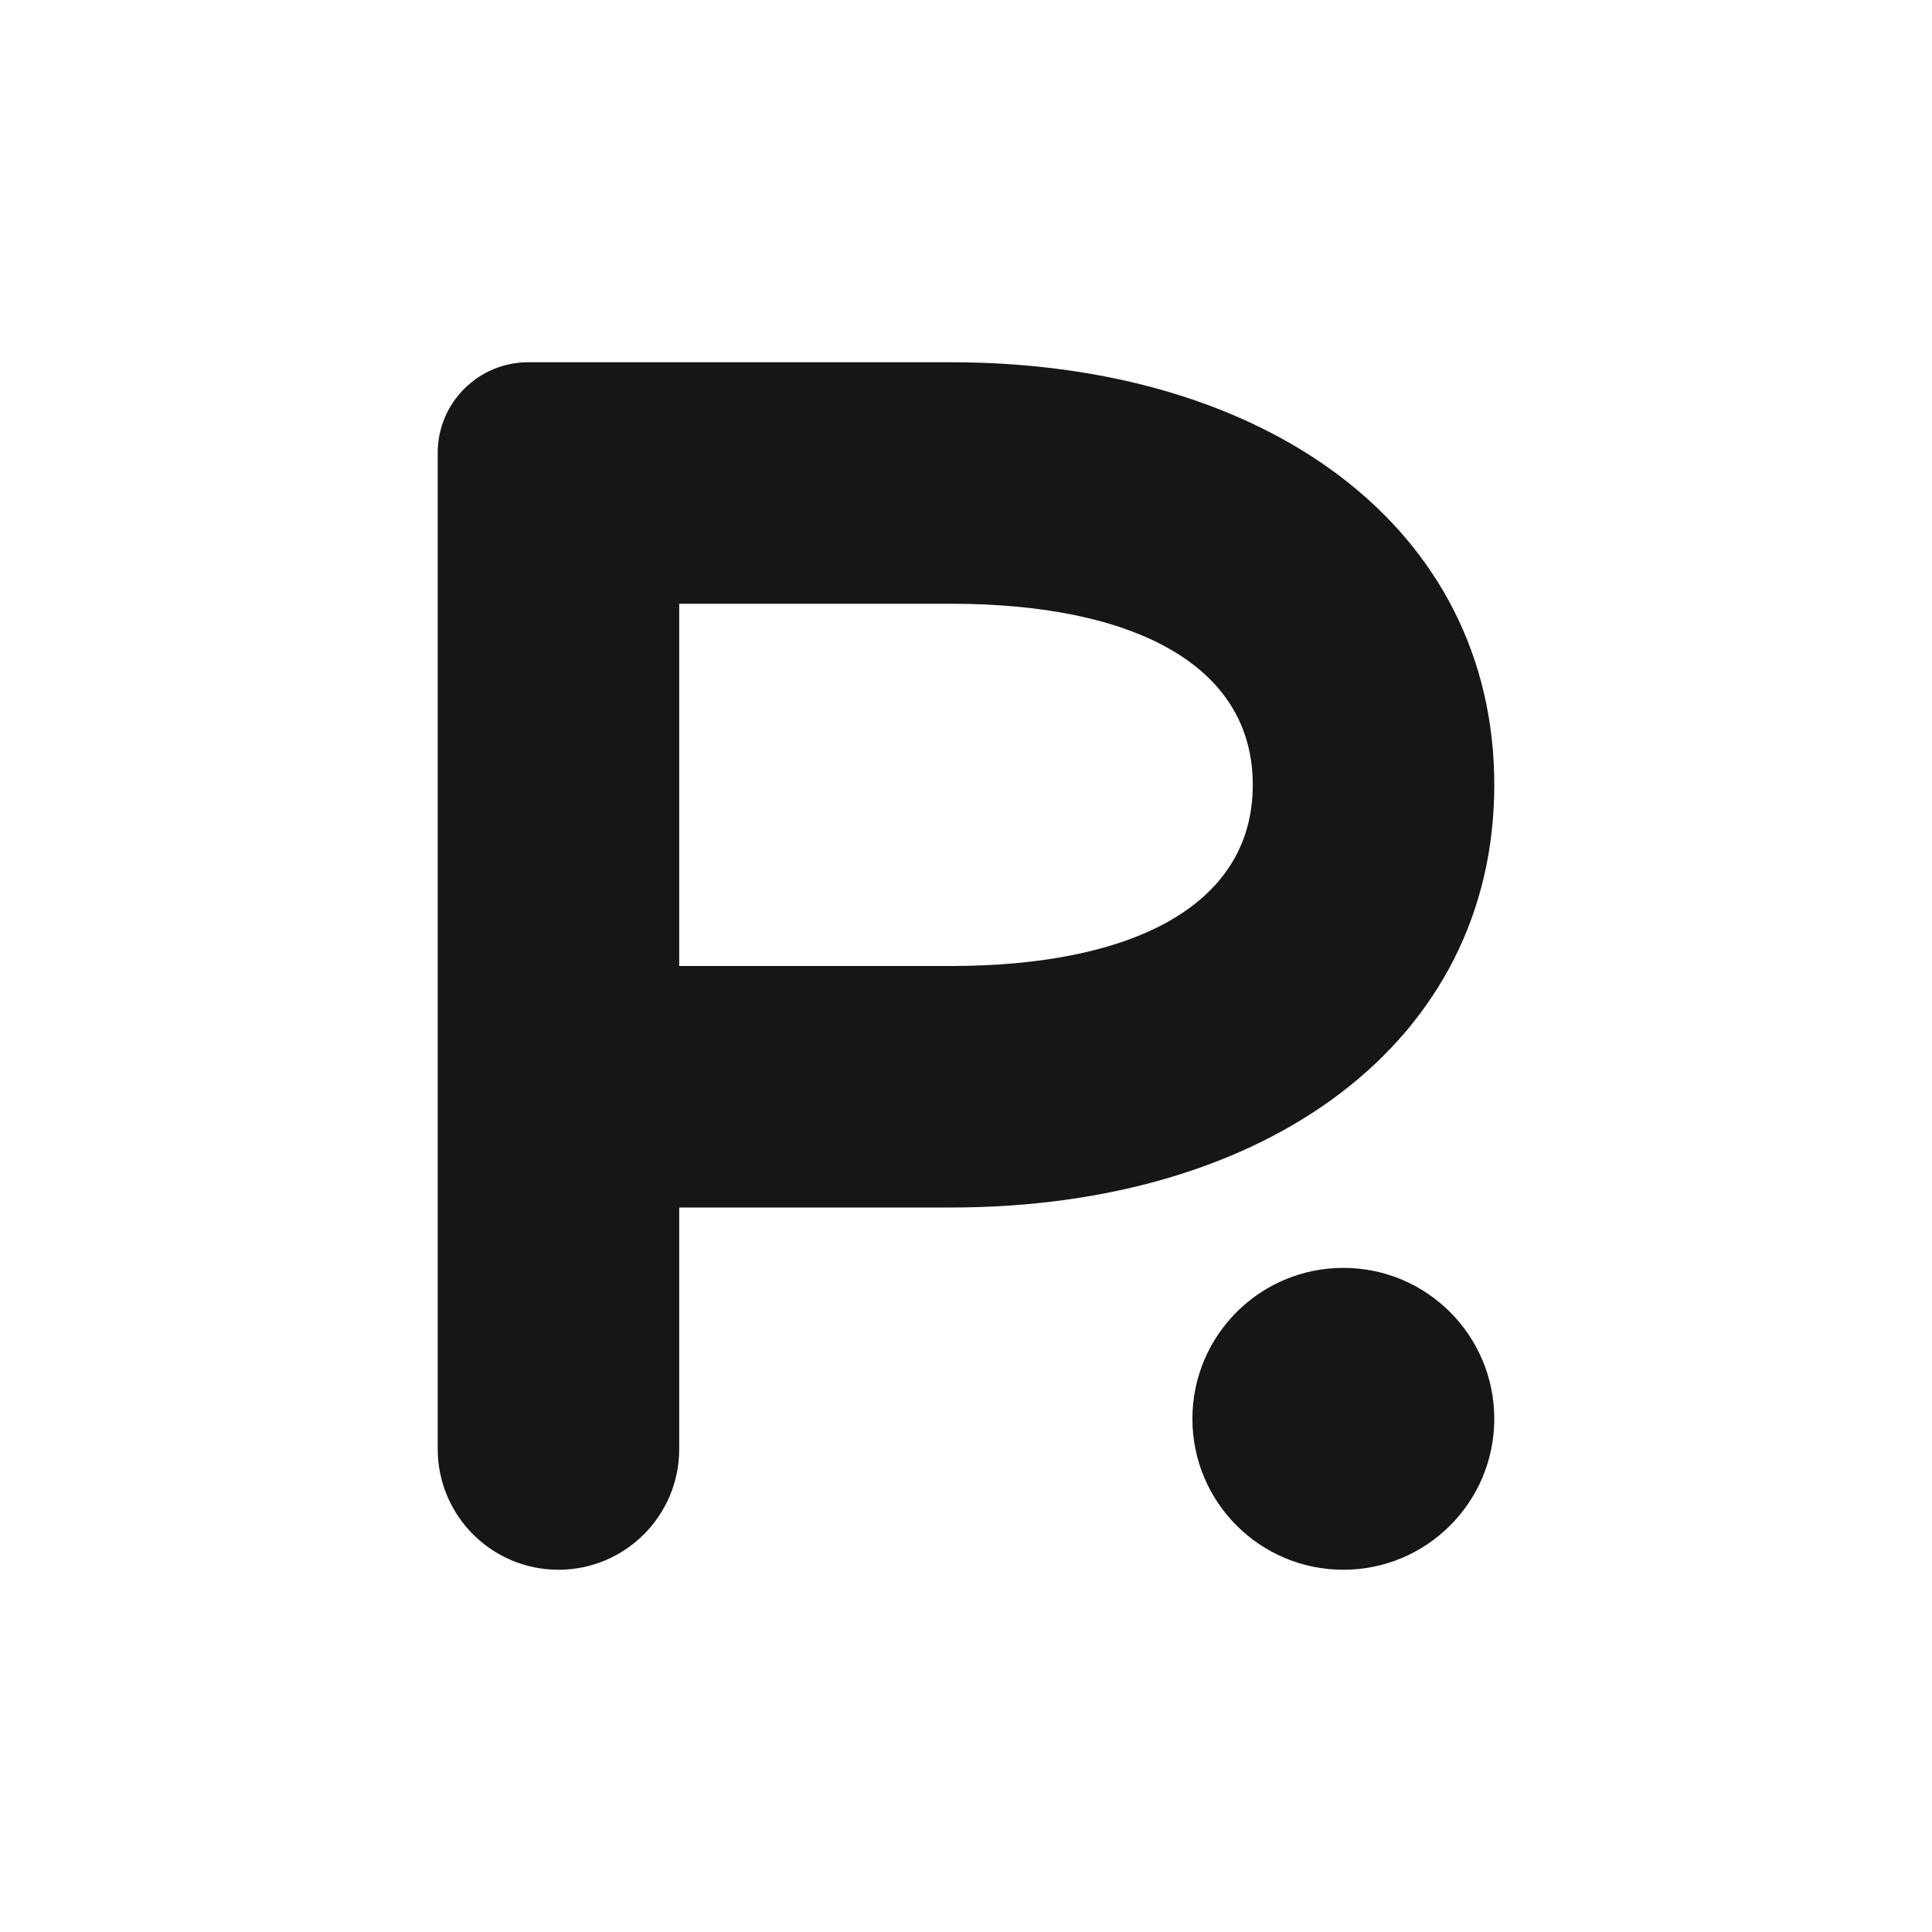
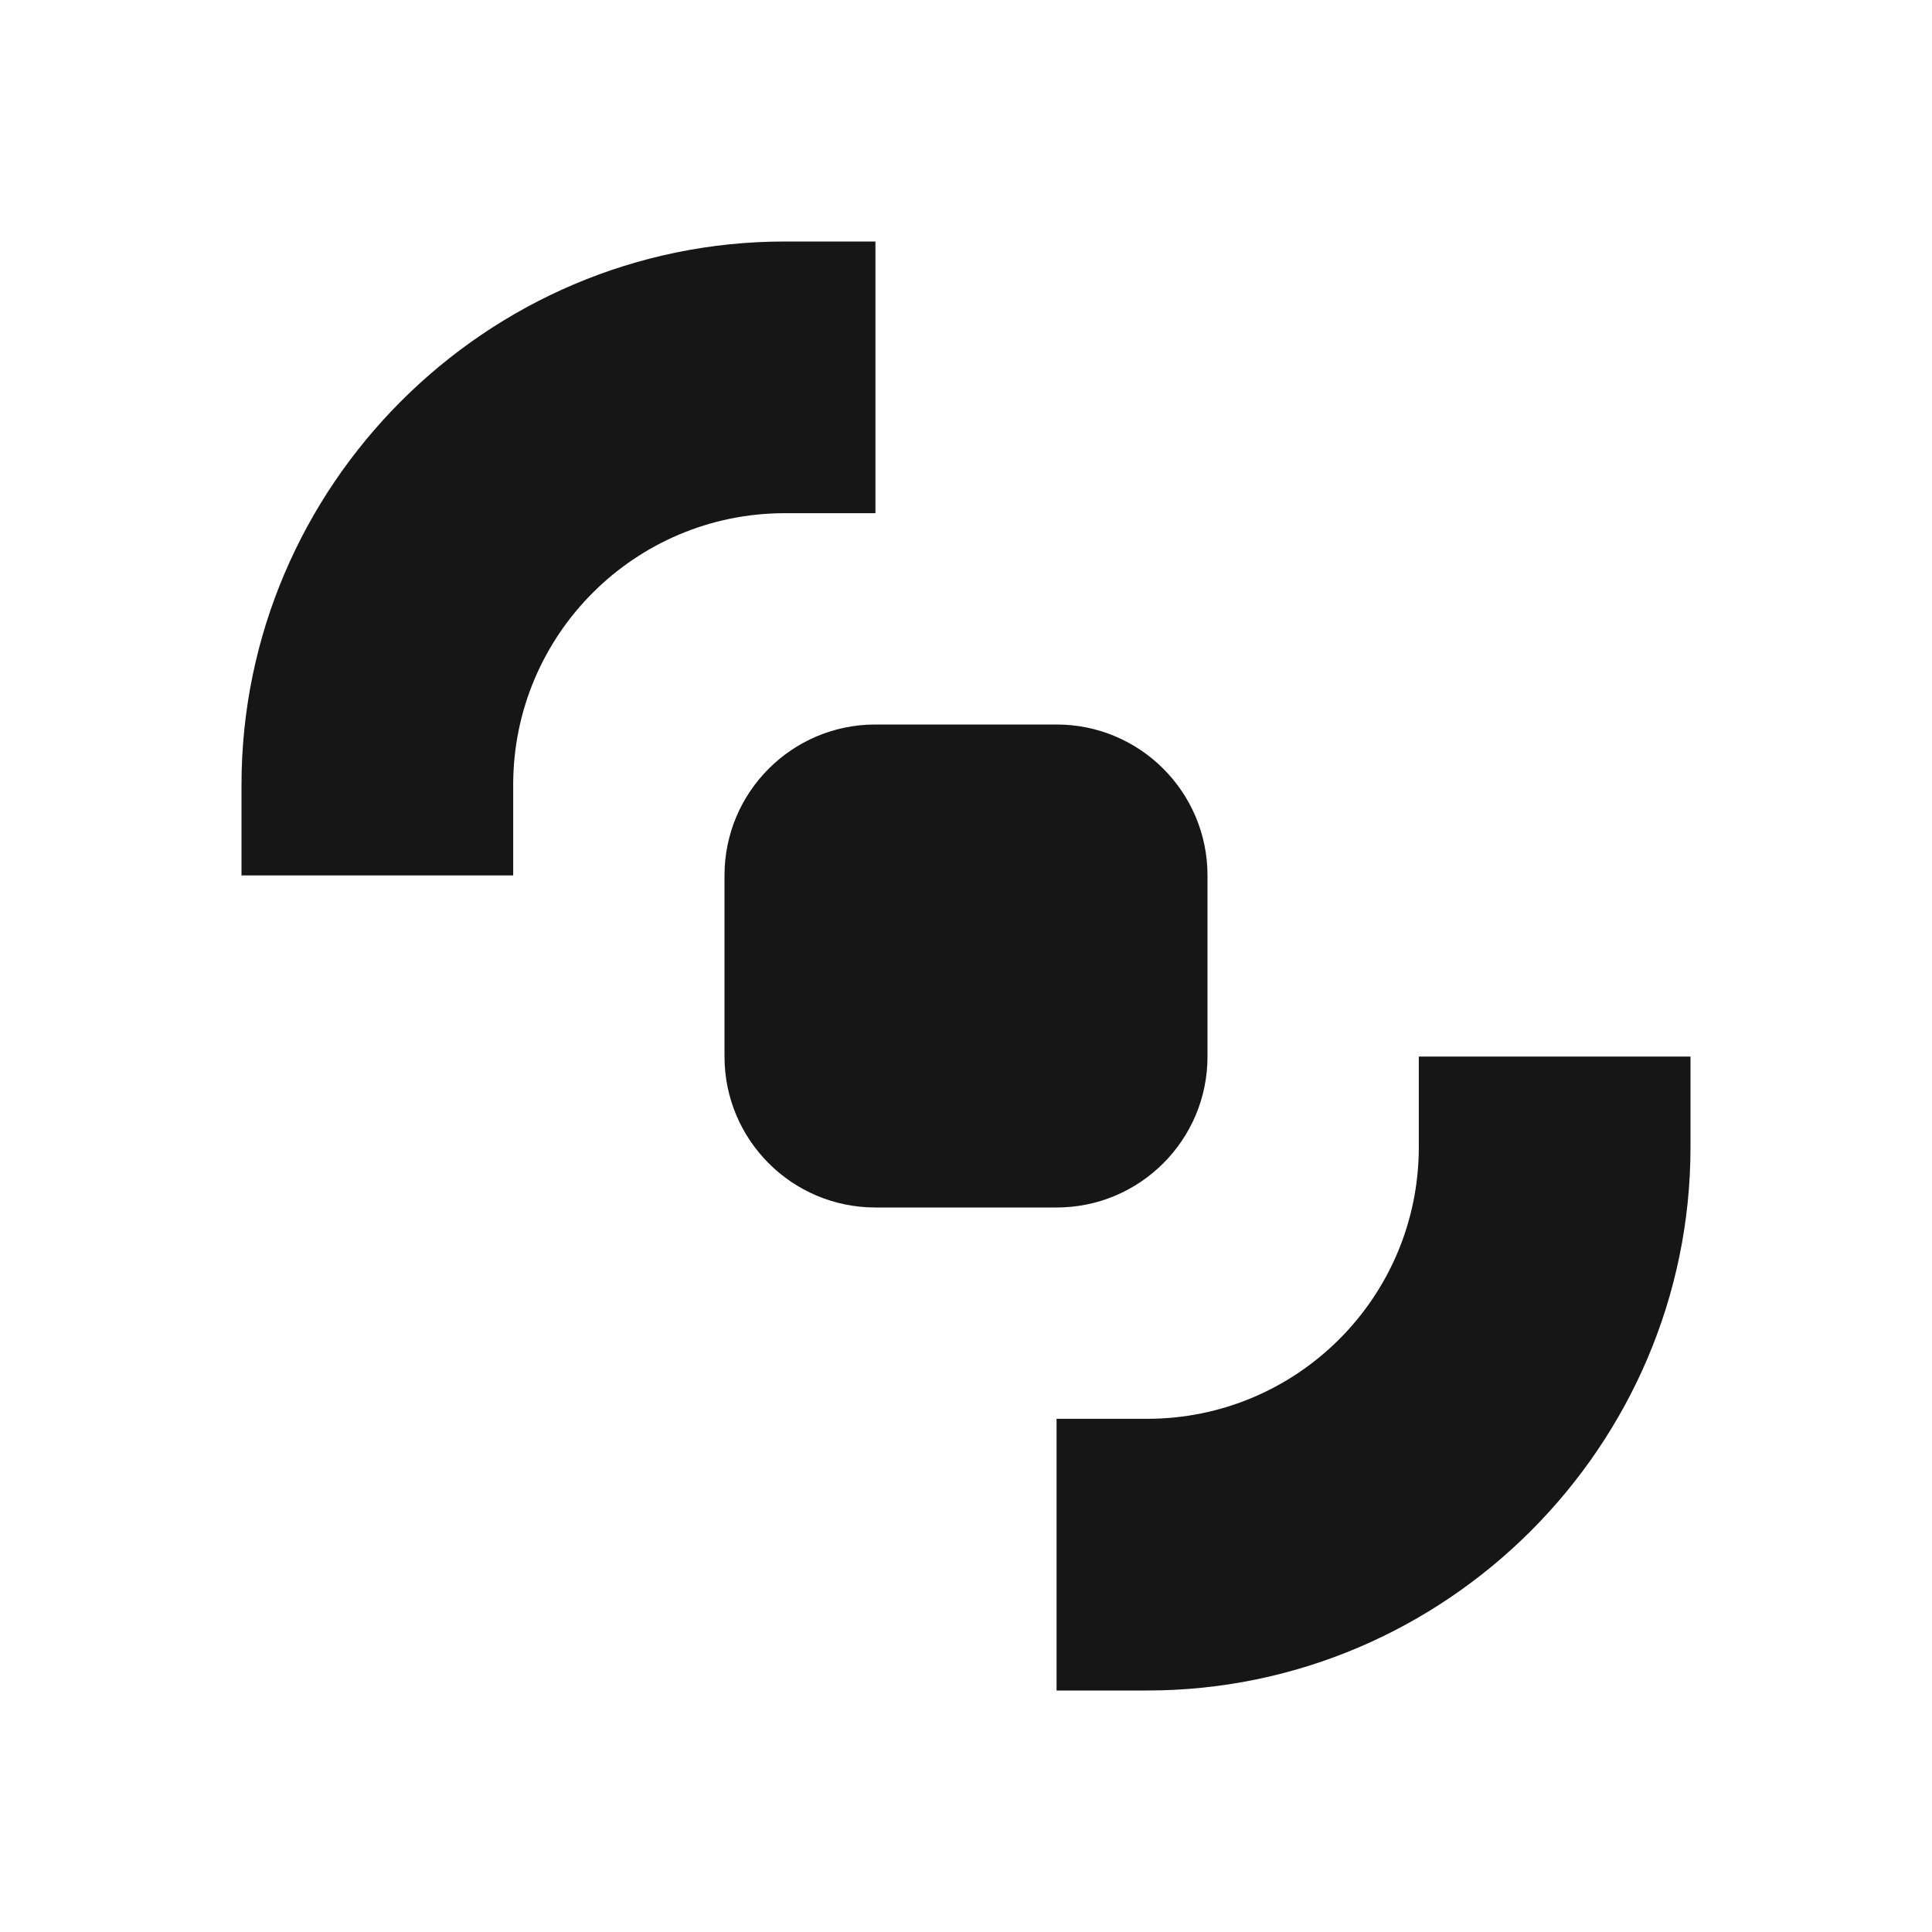
<svg xmlns="http://www.w3.org/2000/svg" viewBox="0 0 64 64">
-   <g fill="#161616" transform="translate(-1.5 -2)">
-     <path d="M16 50V17a3 3 0 0 1 3-3h14c10.5 0 18 5.5 18 14s-7.5 14-18 14h-9v8a4 4 0 0 1-8 0ZM24 22v12h9c6 0 10-2 10-6s-4-6-10-6Z" />
-     <circle cx="46" cy="49" r="5" />
-   </g>
+   <path fill="#161616" d="M29 8h-3C16.1 8 8 16.1 8 26v3h9v-3a9 9 0 0 1 9-9h3V8Zm6 48h3c9.9 0 18-8.1 18-18v-3h-9v3a9 9 0 0 1-9 9h-3v9ZM29 24h6a5 5 0 0 1 5 5v6a5 5 0 0 1-5 5h-6a5 5 0 0 1-5-5v-6a5 5 0 0 1 5-5Z" />
</svg>
